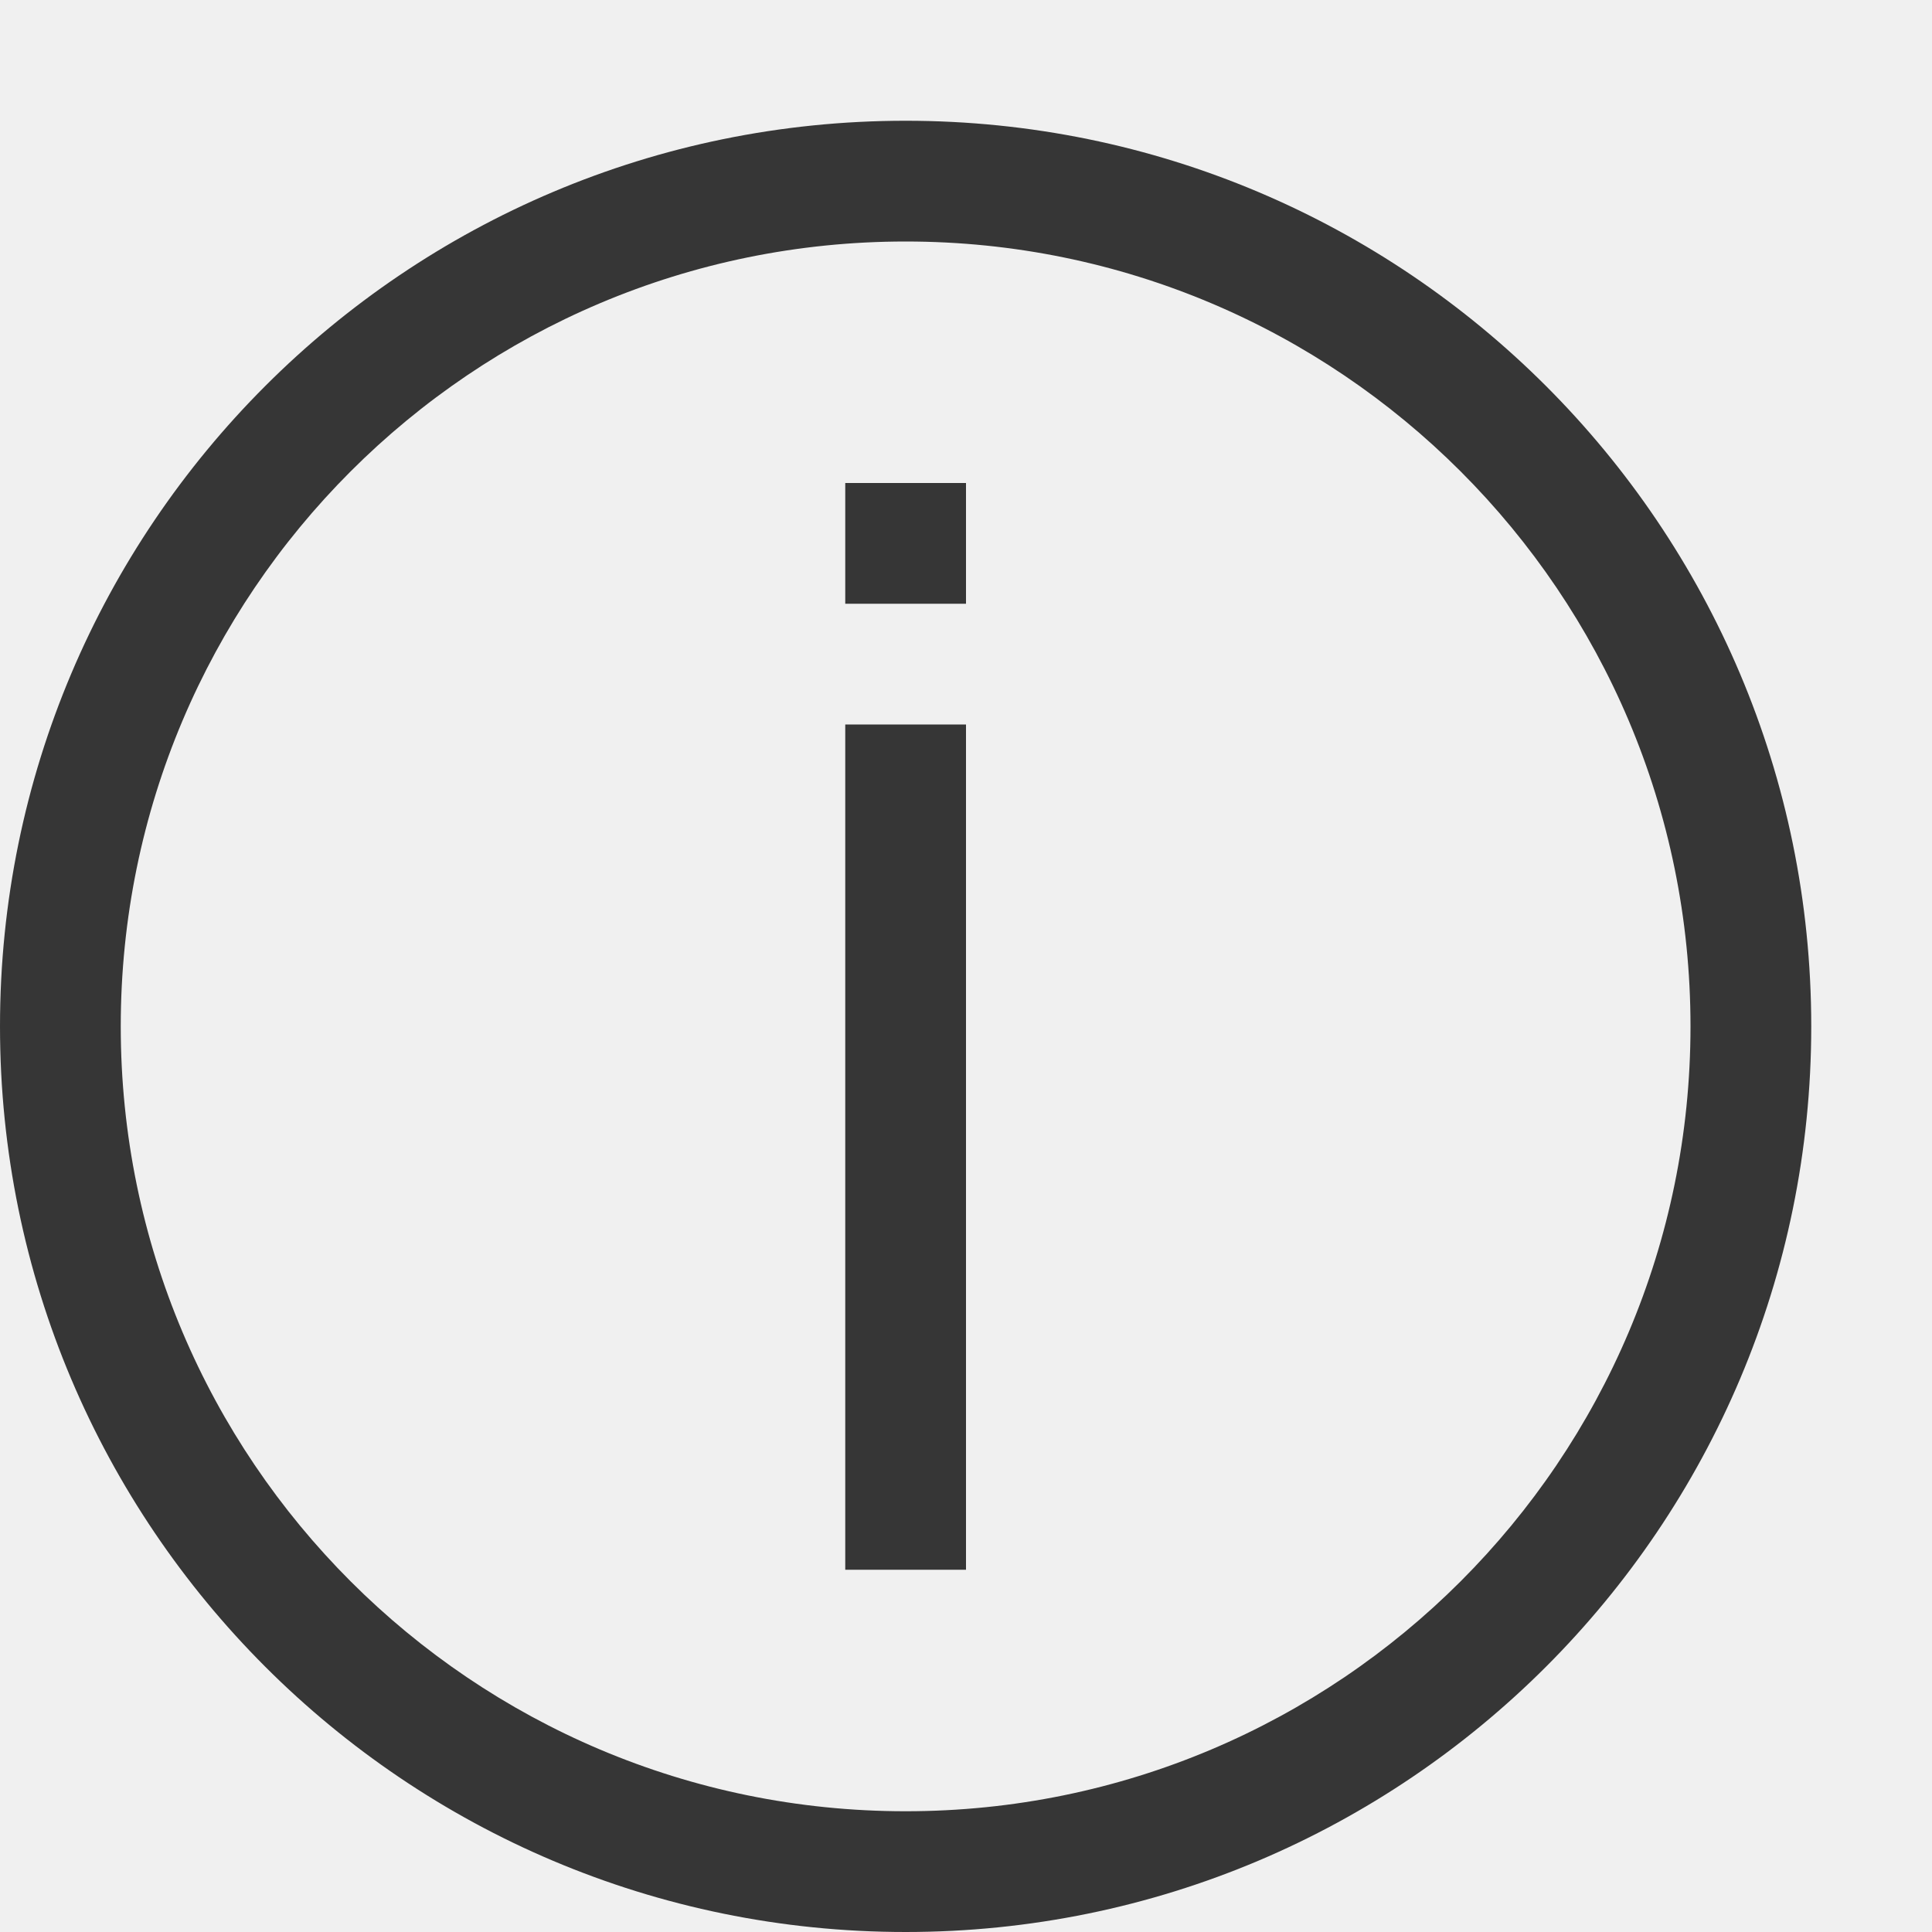
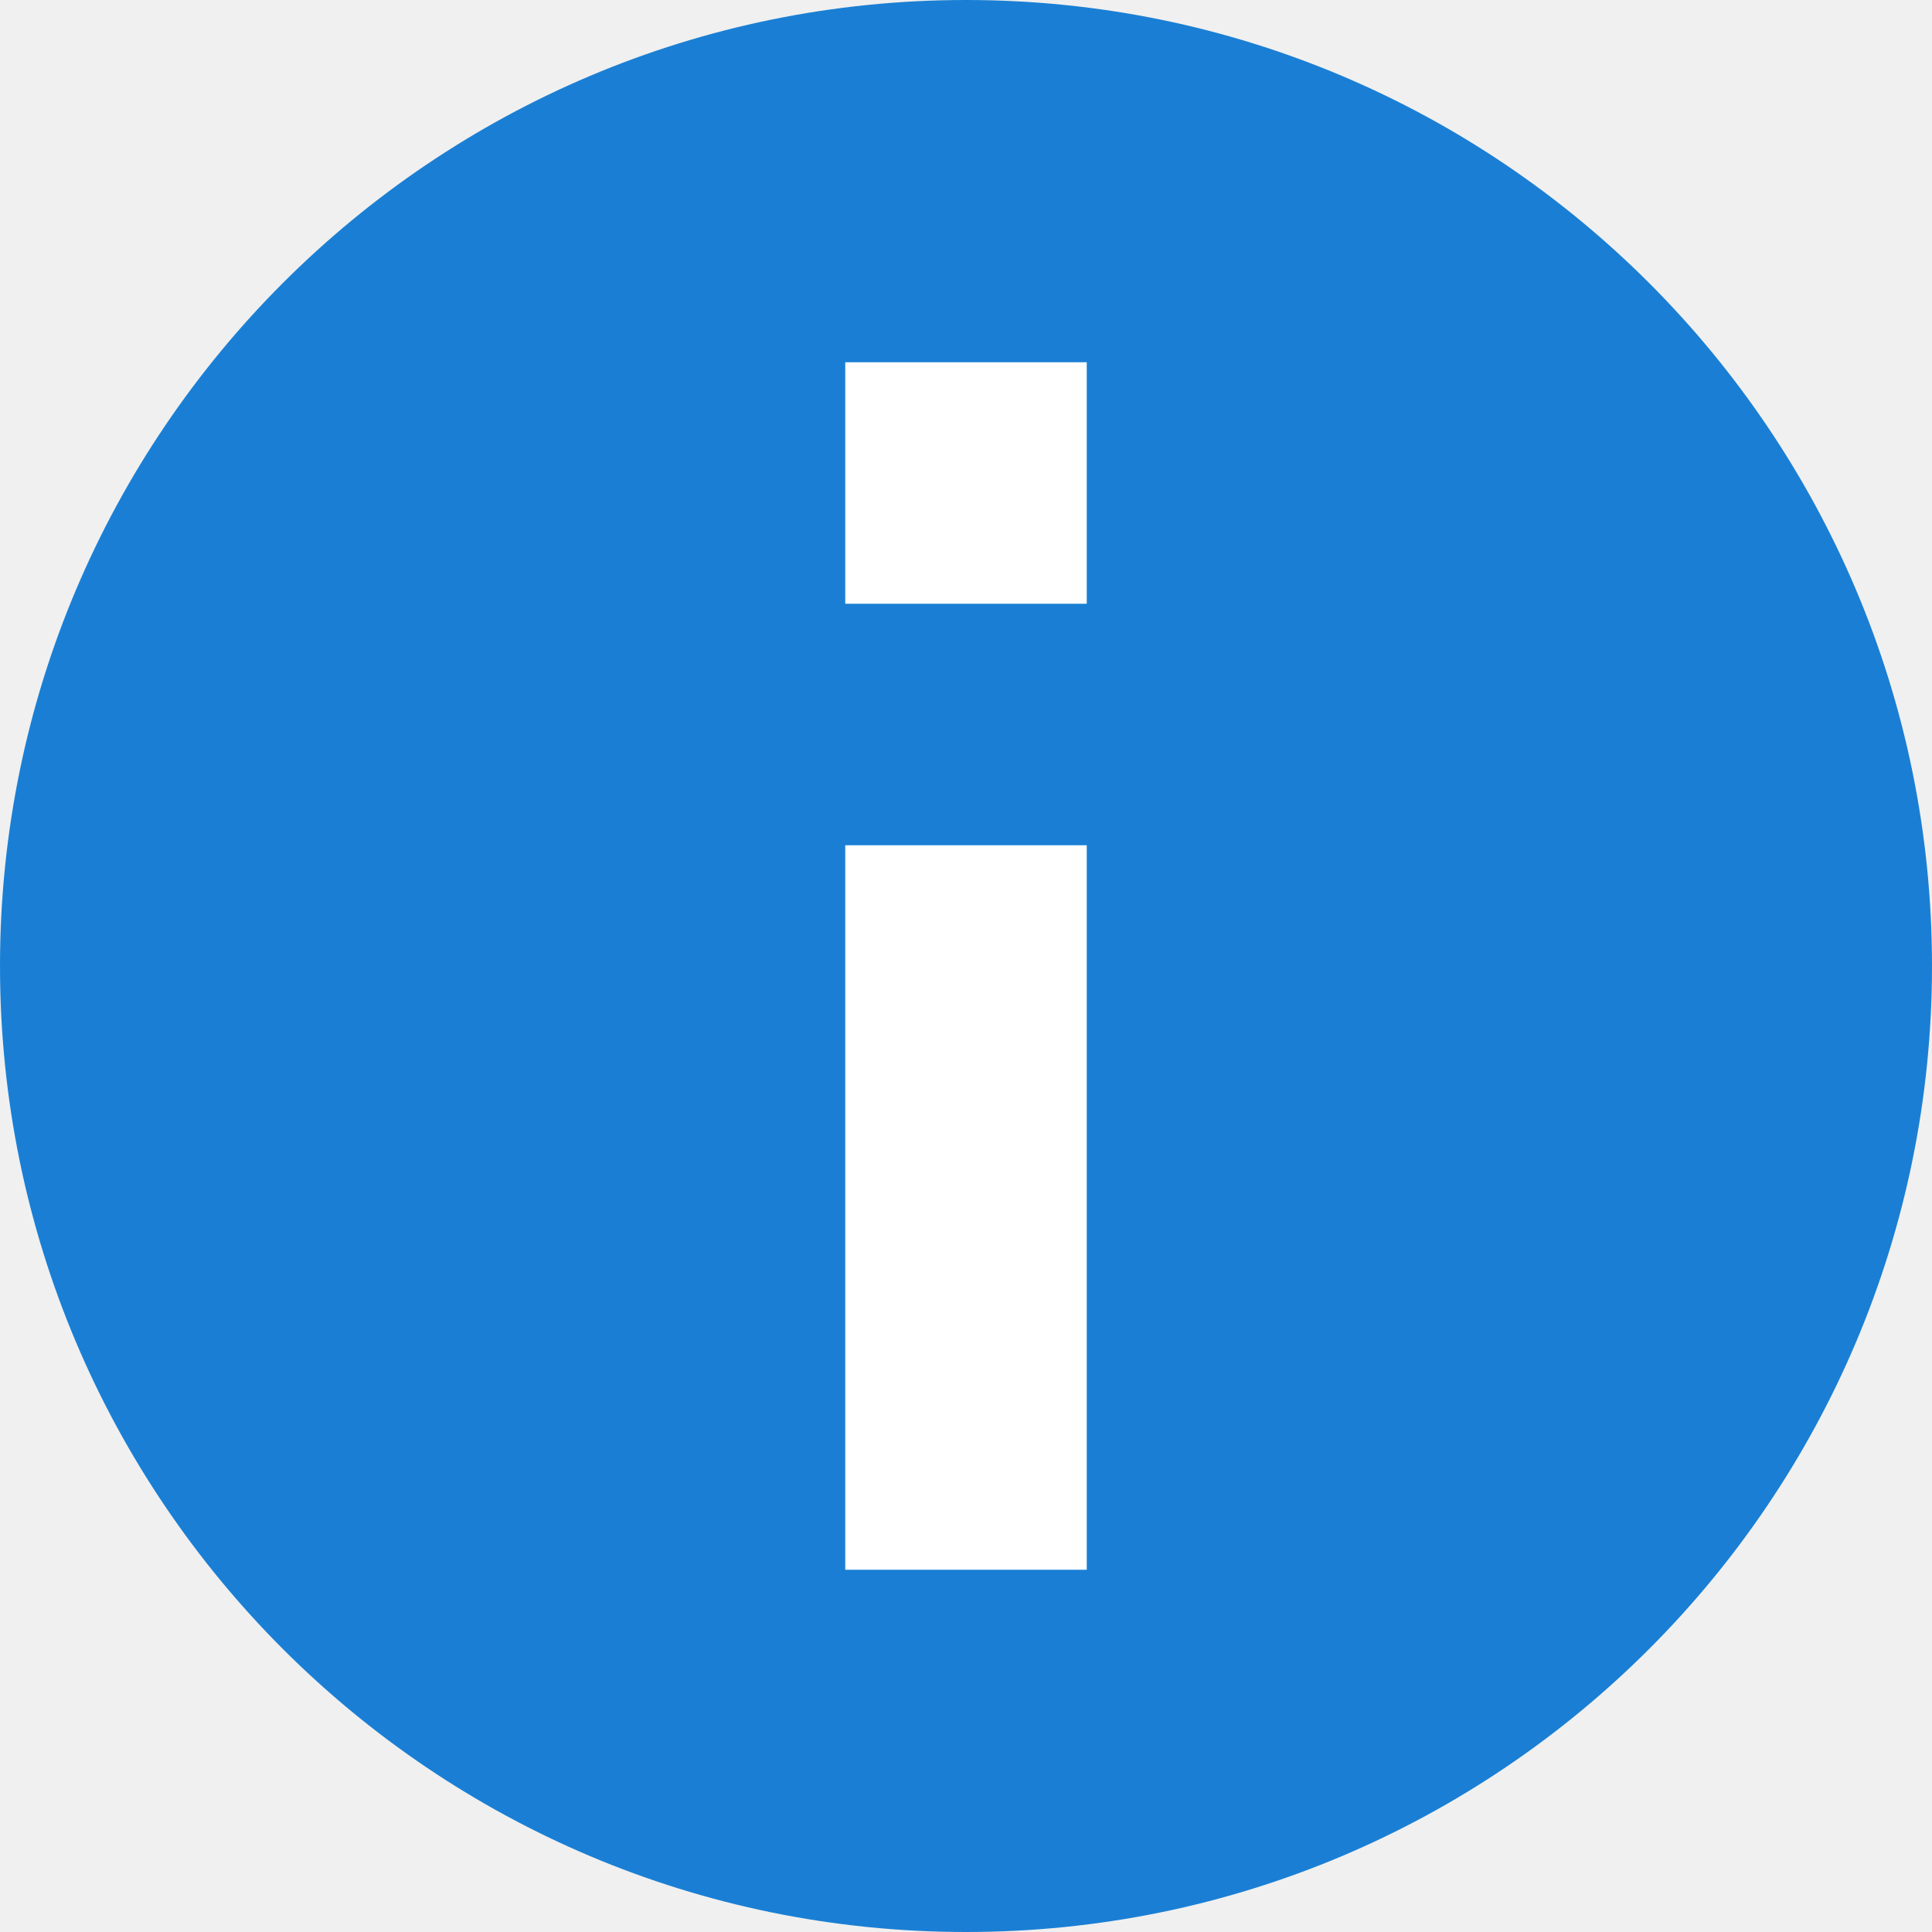
- <svg xmlns="http://www.w3.org/2000/svg" version="1.1" viewBox="0 0 16 16">
-   <defs>
-     <style id="current-color-scheme" type="text/css">.ColorScheme-Text {
-         color:#363636;
-       }</style>
-   </defs>
-   <path class="ColorScheme-Text" d="m7 4v1h1v-1zm0 2v7h1v-7z" fill="currentColor" />
-   <path d="M 7.5,1 A 7.5,7.5 0 0 0 0,8.5 7.5,7.5 0 0 0 7.5,16 7.5,7.5 0 0 0 15,8.5 7.5,7.5 0 0 0 7.5,1 Z m 0,1 A 6.5,6.5 0 0 1 14,8.5 6.5,6.5 0 0 1 7.5,15 6.5,6.5 0 0 1 1,8.5 6.5,6.5 0 0 1 7.5,2 Z" style="fill:currentColor" class="ColorScheme-Text" />
+ <svg xmlns="http://www.w3.org/2000/svg" version="1.1" width="16" height="16" id="svg3916">
+   <defs id="defs3918" />
+   <circle style="display:inline;opacity:1;fill:#1a7fd4;fill-opacity:1;stroke:none;stroke-width:0.623;stroke-linecap:round;stroke-linejoin:round;stroke-miterlimit:4;stroke-dasharray:none;stroke-opacity:1;enable-background:new" id="path9498-6" cx="8" cy="8" r="8" />
+   <rect style="opacity:1;vector-effect:none;fill:#ffffff;fill-opacity:1;stroke:none;stroke-width:2;stroke-linecap:round;stroke-linejoin:bevel;stroke-miterlimit:4;stroke-dasharray:none;stroke-dashoffset:0;stroke-opacity:1" id="rect9200" width="2" height="6" x="7" y="7" />
+   <rect style="opacity:1;vector-effect:none;fill:#ffffff;fill-opacity:1;stroke:none;stroke-width:2;stroke-linecap:round;stroke-linejoin:bevel;stroke-miterlimit:4;stroke-dasharray:none;stroke-dashoffset:0;stroke-opacity:1" id="rect82628" width="2" height="2" x="7" y="3" />
</svg>
